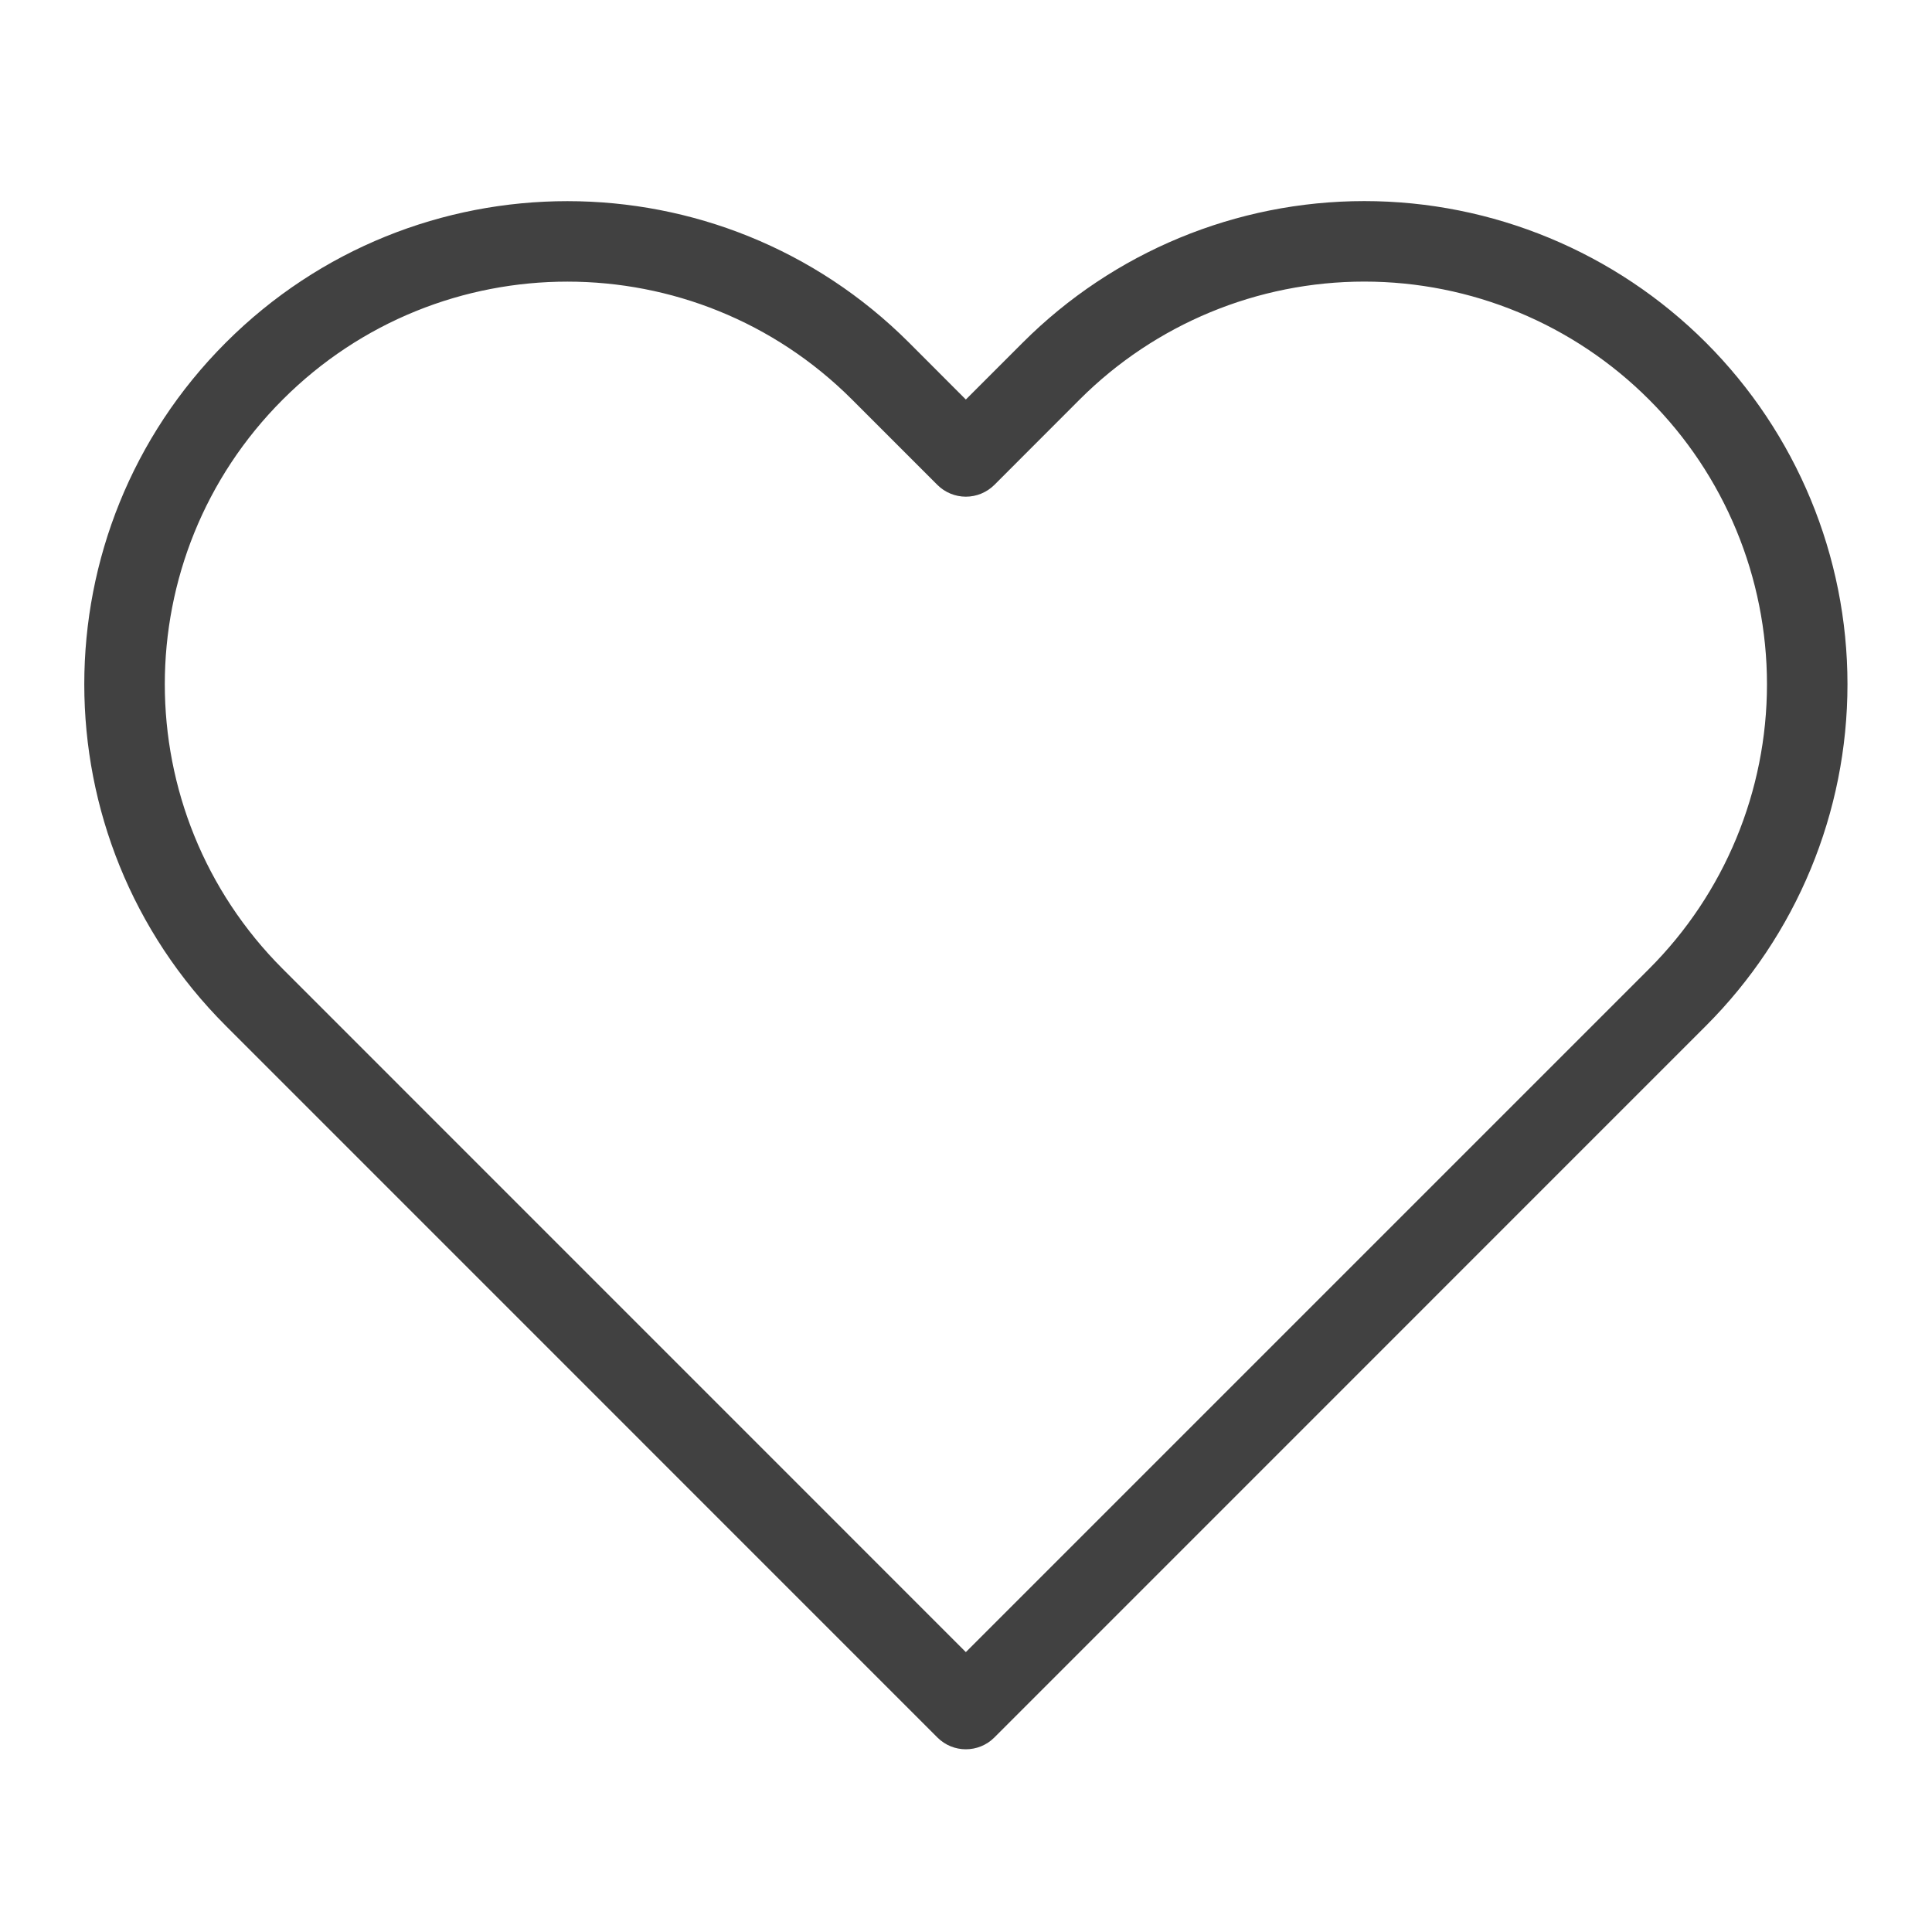
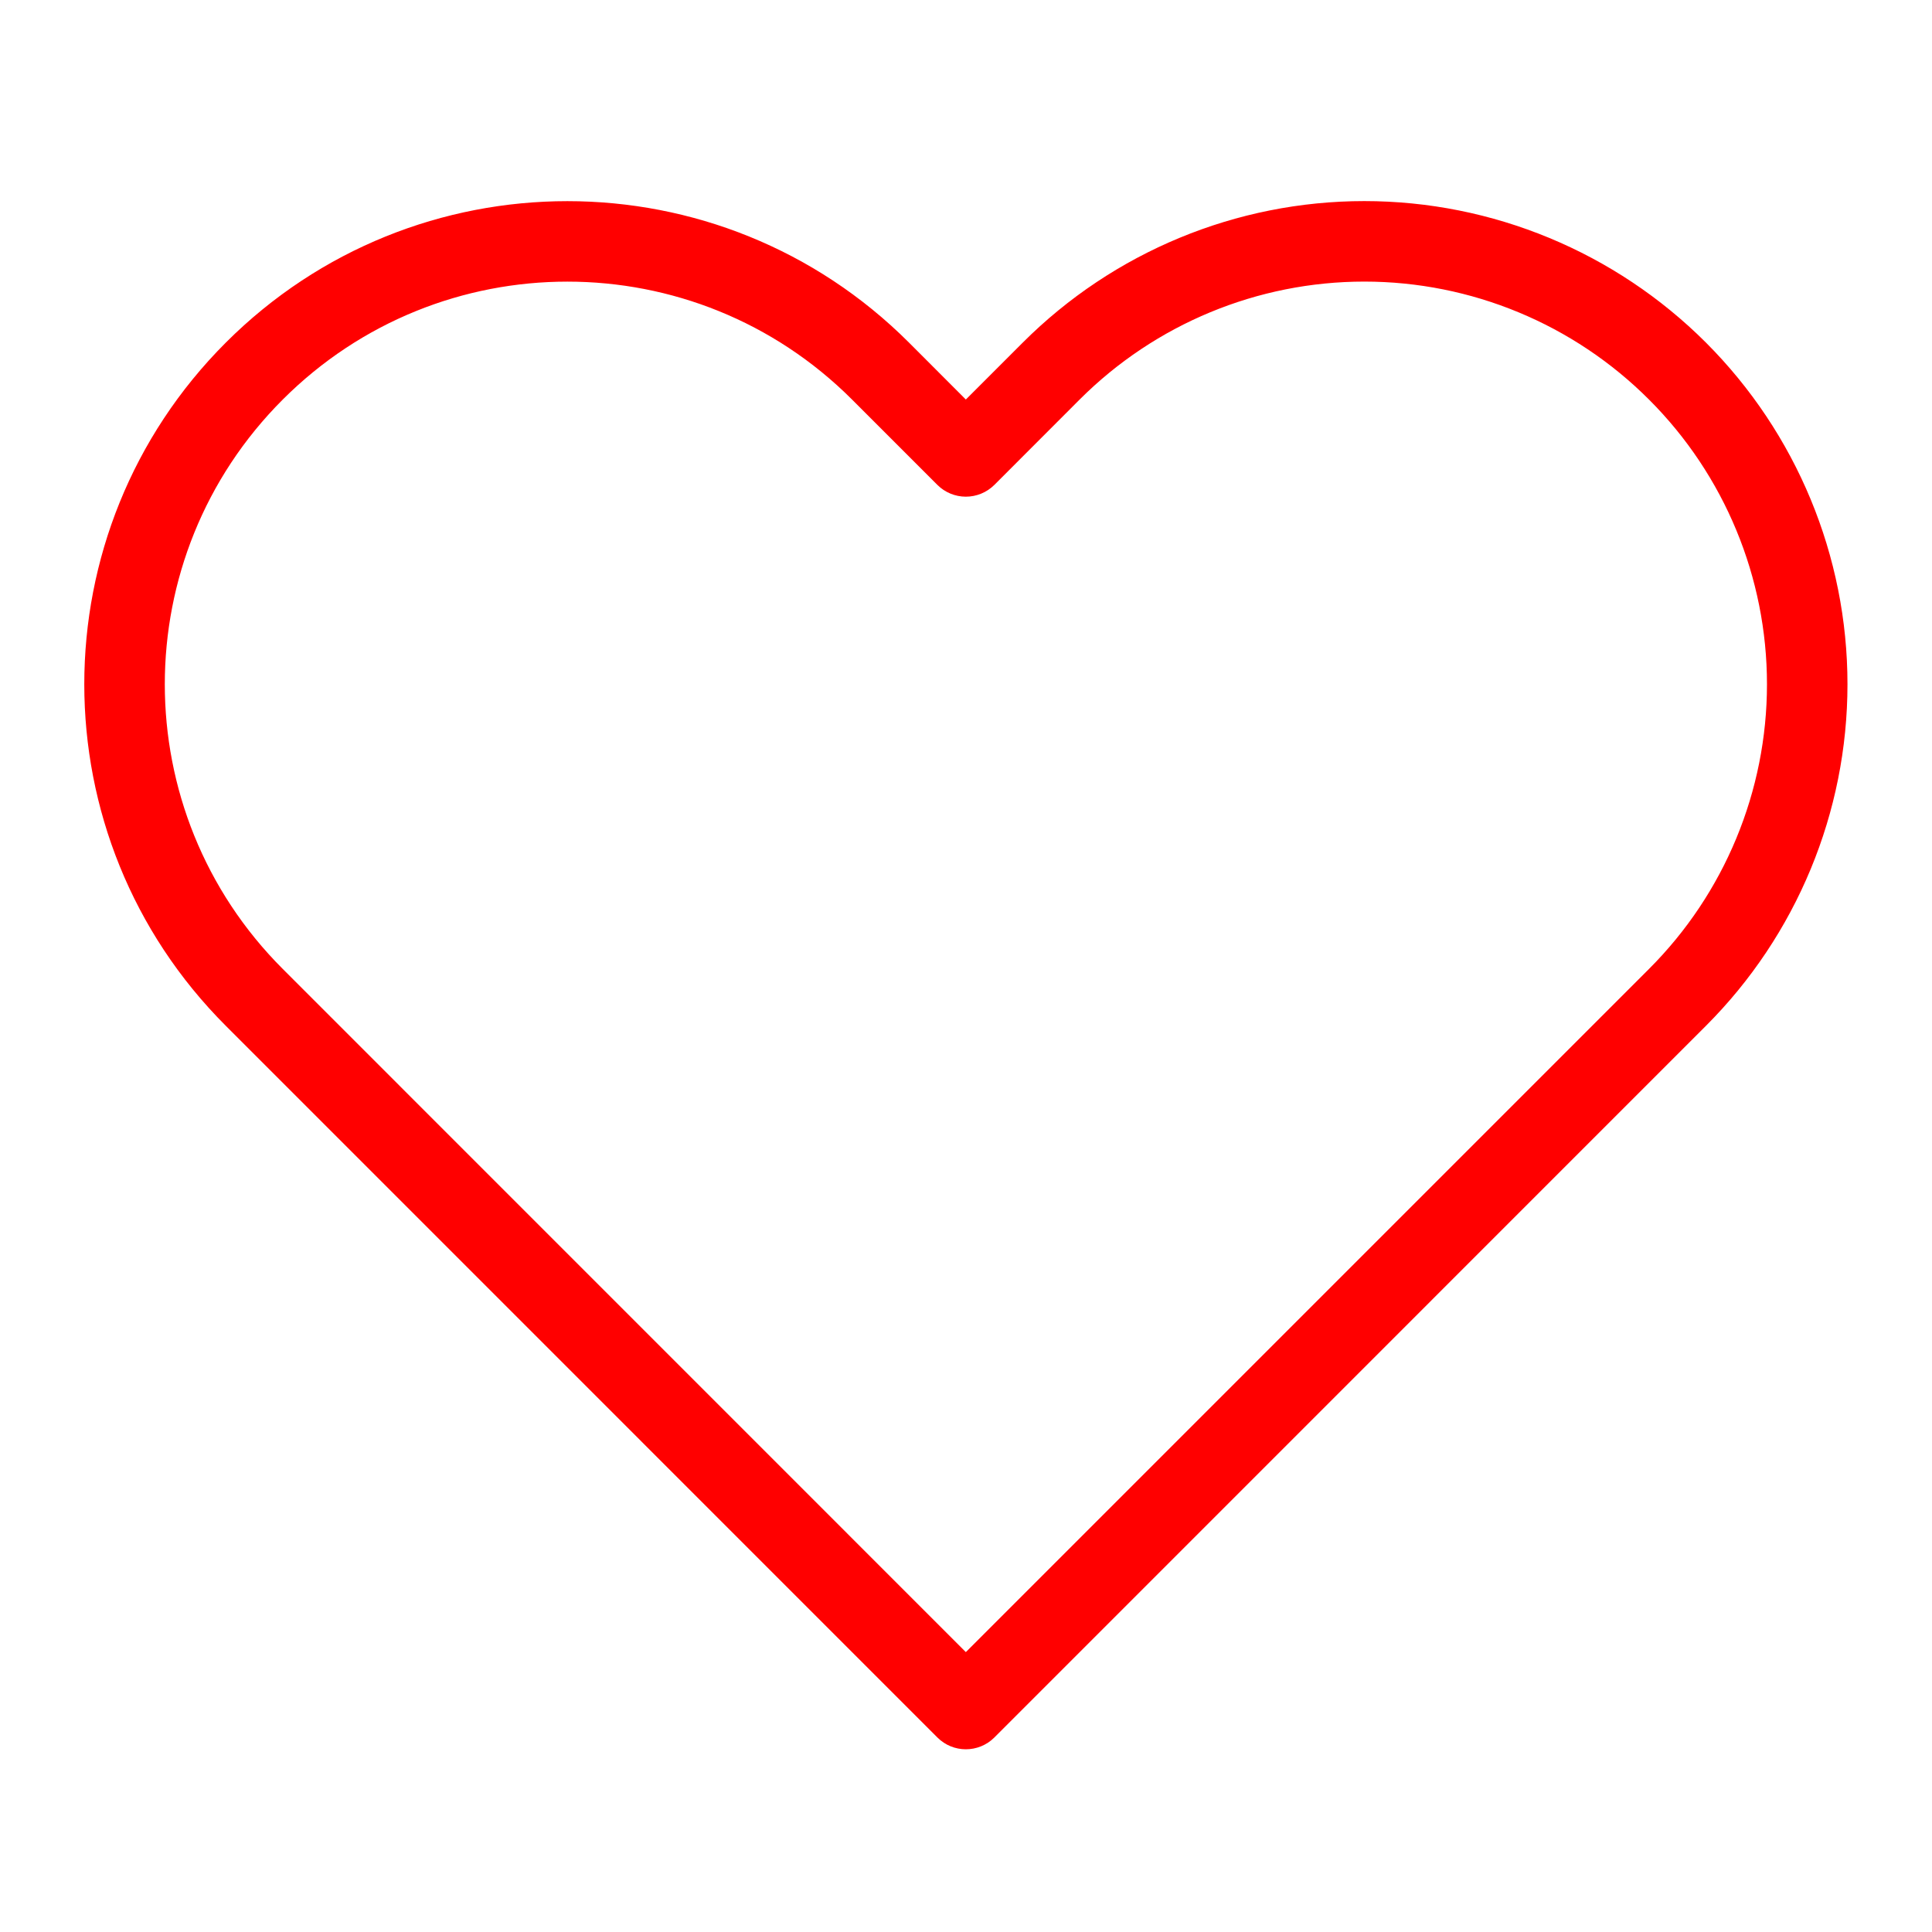
- <svg xmlns="http://www.w3.org/2000/svg" width="24" height="24" viewBox="0 0 24 24" fill="none">
-   <path fill-rule="evenodd" clip-rule="evenodd" d="M12.705 4.256C13.83 3.131 15.356 2.498 16.948 2.498C18.54 2.498 20.066 3.131 21.192 4.256C22.317 5.382 22.95 6.908 22.95 8.5C22.95 10.092 22.317 11.618 21.192 12.743C21.192 12.744 21.192 12.743 21.192 12.743L12.352 21.584C12.156 21.779 11.84 21.779 11.645 21.584L2.805 12.743C0.461 10.4 0.461 6.6 2.805 4.256C5.148 1.913 8.948 1.913 11.292 4.256L11.998 4.963L12.705 4.256C12.705 4.256 12.705 4.256 12.705 4.256ZM16.948 3.498C15.622 3.498 14.35 4.025 13.412 4.963L12.352 6.024C12.258 6.117 12.131 6.17 11.998 6.17C11.866 6.17 11.738 6.117 11.645 6.024L10.585 4.964C8.631 3.01 5.465 3.01 3.512 4.964C1.559 6.917 1.559 10.083 3.512 12.036L11.998 20.523L20.485 12.036C21.423 11.099 21.95 9.826 21.95 8.5C21.95 7.174 21.423 5.901 20.485 4.964C19.547 4.025 18.275 3.498 16.948 3.498Z" fill="#414141" />
+ <svg xmlns="http://www.w3.org/2000/svg" width="24" height="24" viewBox="0 0 24 24" fill="red">
+   <path class="hover:fill-[red]" fill-rule="evenodd" clip-rule="evenodd" d="M12.705 4.256C13.83 3.131 15.356 2.498 16.948 2.498C18.54 2.498 20.066 3.131 21.192 4.256C22.317 5.382 22.95 6.908 22.95 8.5C22.95 10.092 22.317 11.618 21.192 12.743C21.192 12.744 21.192 12.743 21.192 12.743L12.352 21.584C12.156 21.779 11.84 21.779 11.645 21.584L2.805 12.743C0.461 10.4 0.461 6.6 2.805 4.256C5.148 1.913 8.948 1.913 11.292 4.256L11.998 4.963L12.705 4.256C12.705 4.256 12.705 4.256 12.705 4.256ZM16.948 3.498C15.622 3.498 14.35 4.025 13.412 4.963L12.352 6.024C12.258 6.117 12.131 6.17 11.998 6.17C11.866 6.17 11.738 6.117 11.645 6.024L10.585 4.964C8.631 3.01 5.465 3.01 3.512 4.964C1.559 6.917 1.559 10.083 3.512 12.036L11.998 20.523L20.485 12.036C21.423 11.099 21.95 9.826 21.95 8.5C21.95 7.174 21.423 5.901 20.485 4.964C19.547 4.025 18.275 3.498 16.948 3.498Z" fill="red" />
</svg>
